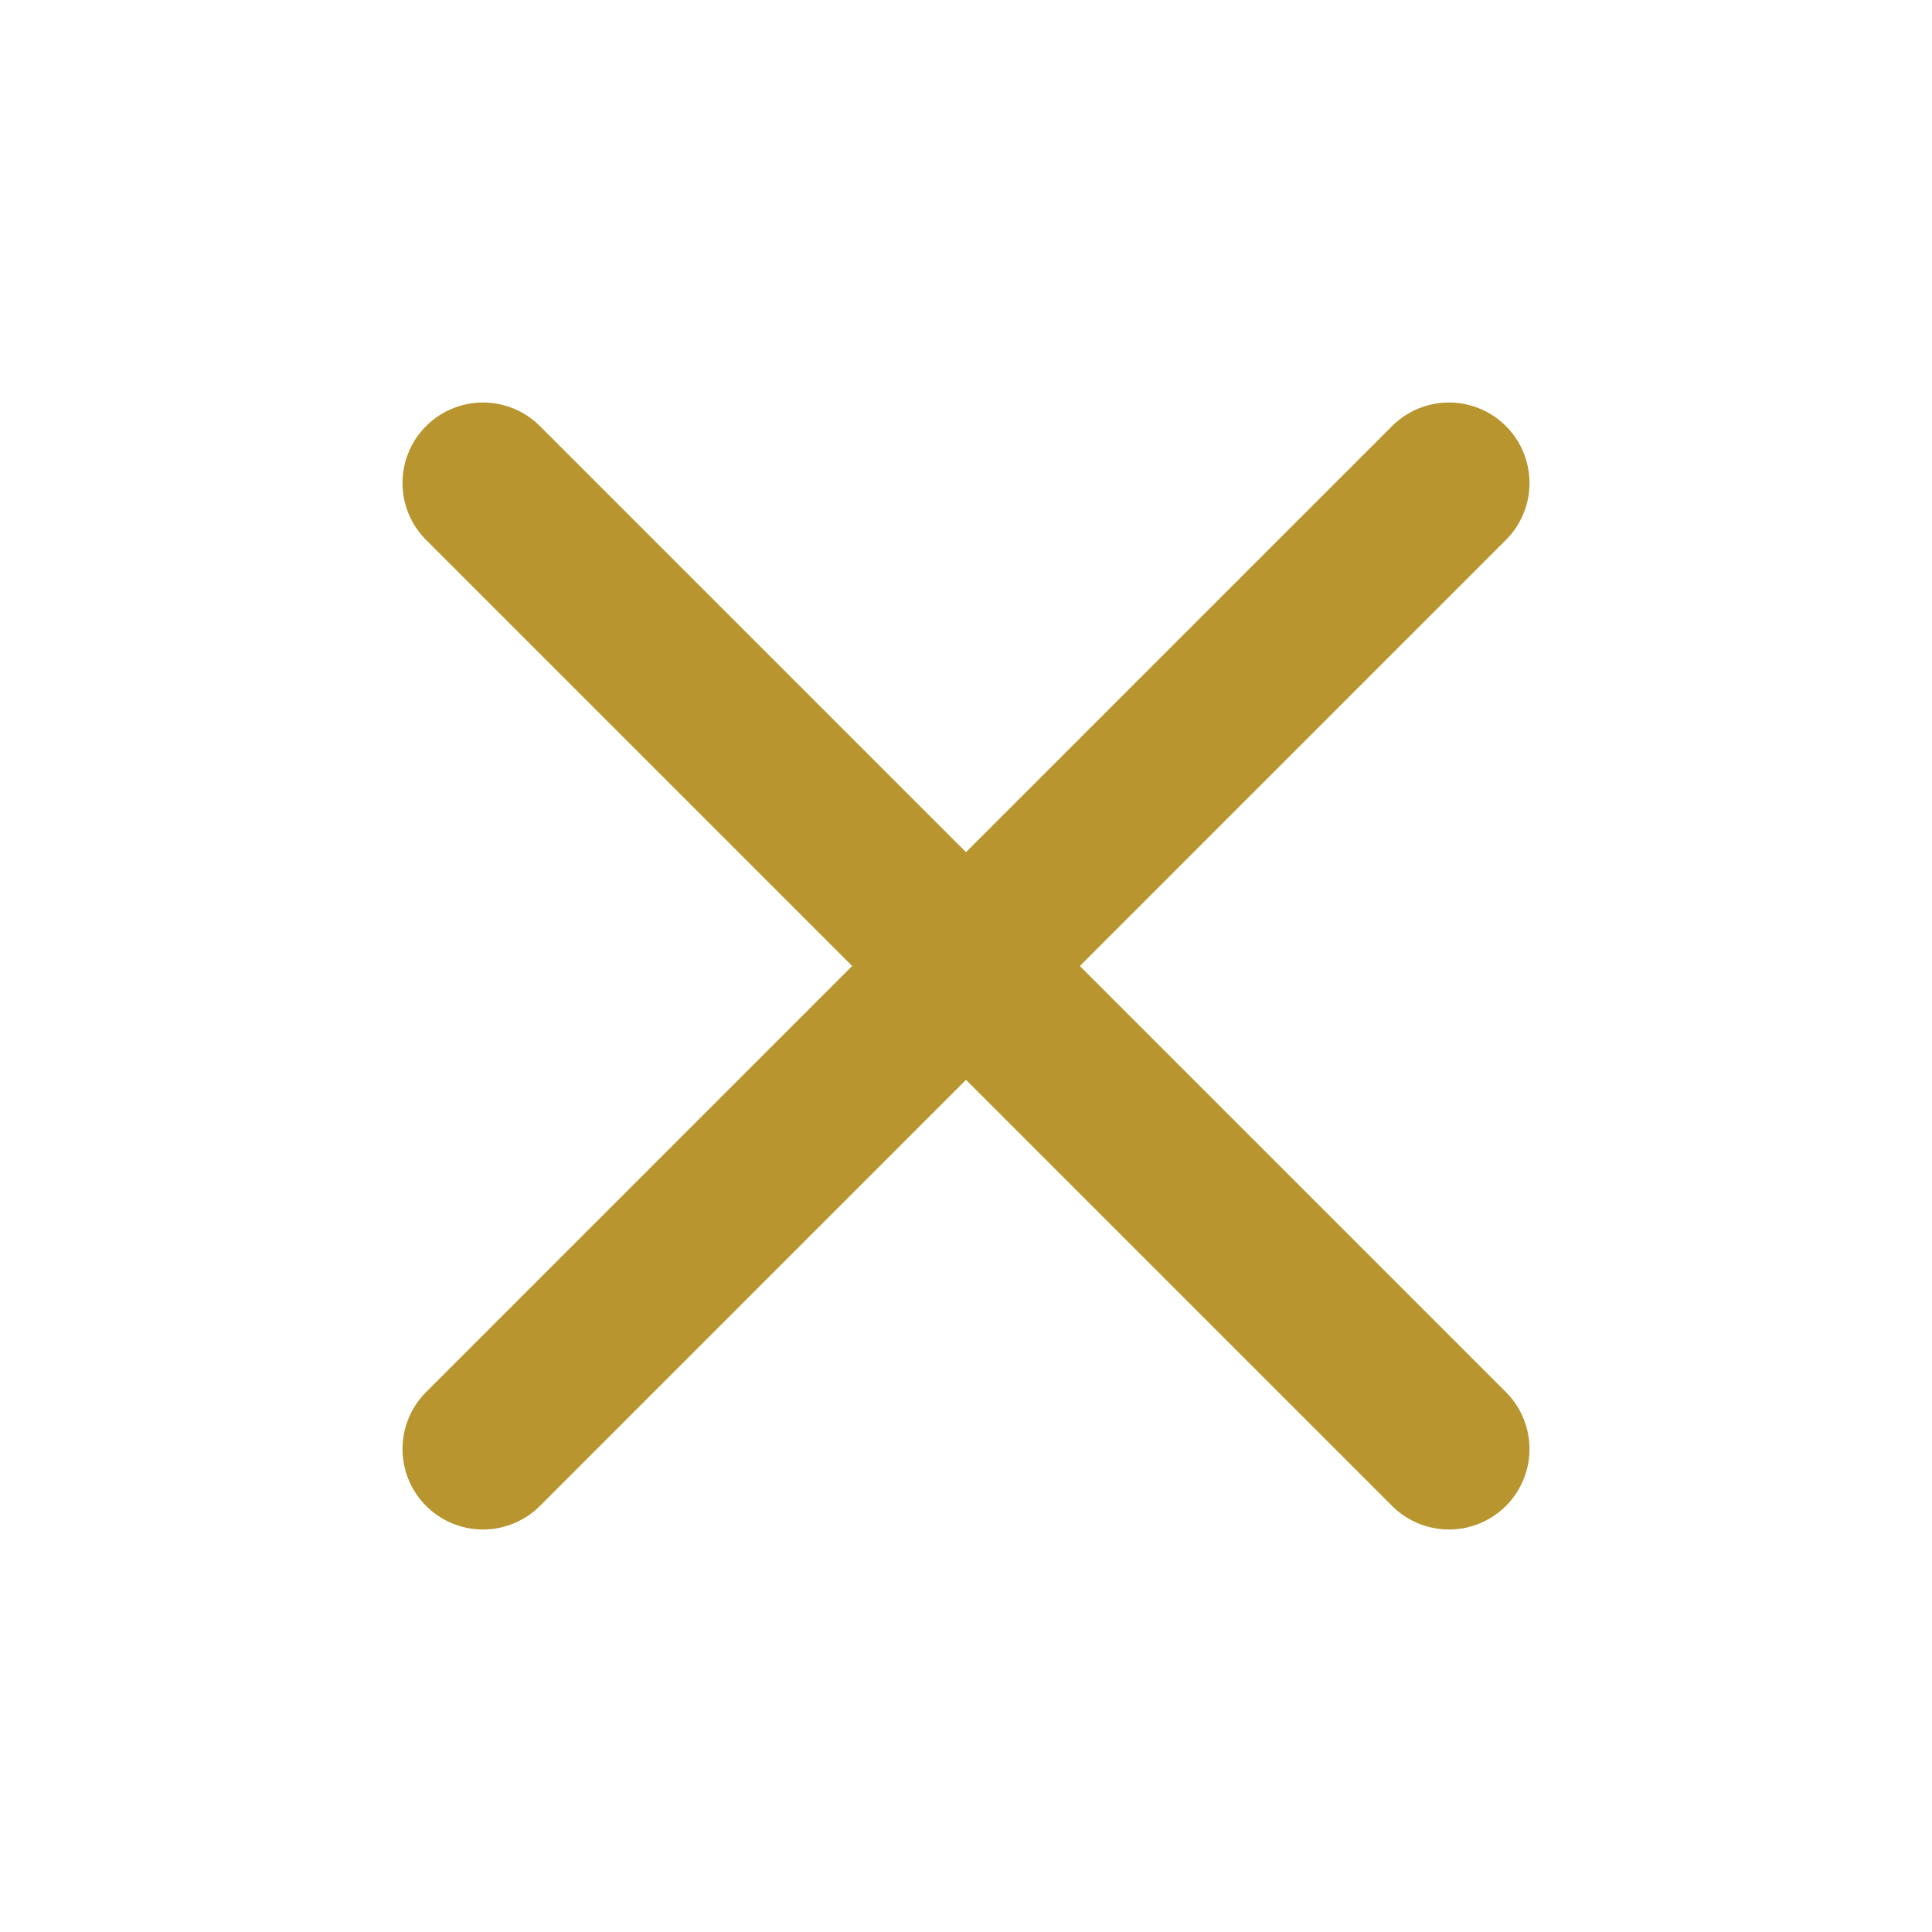
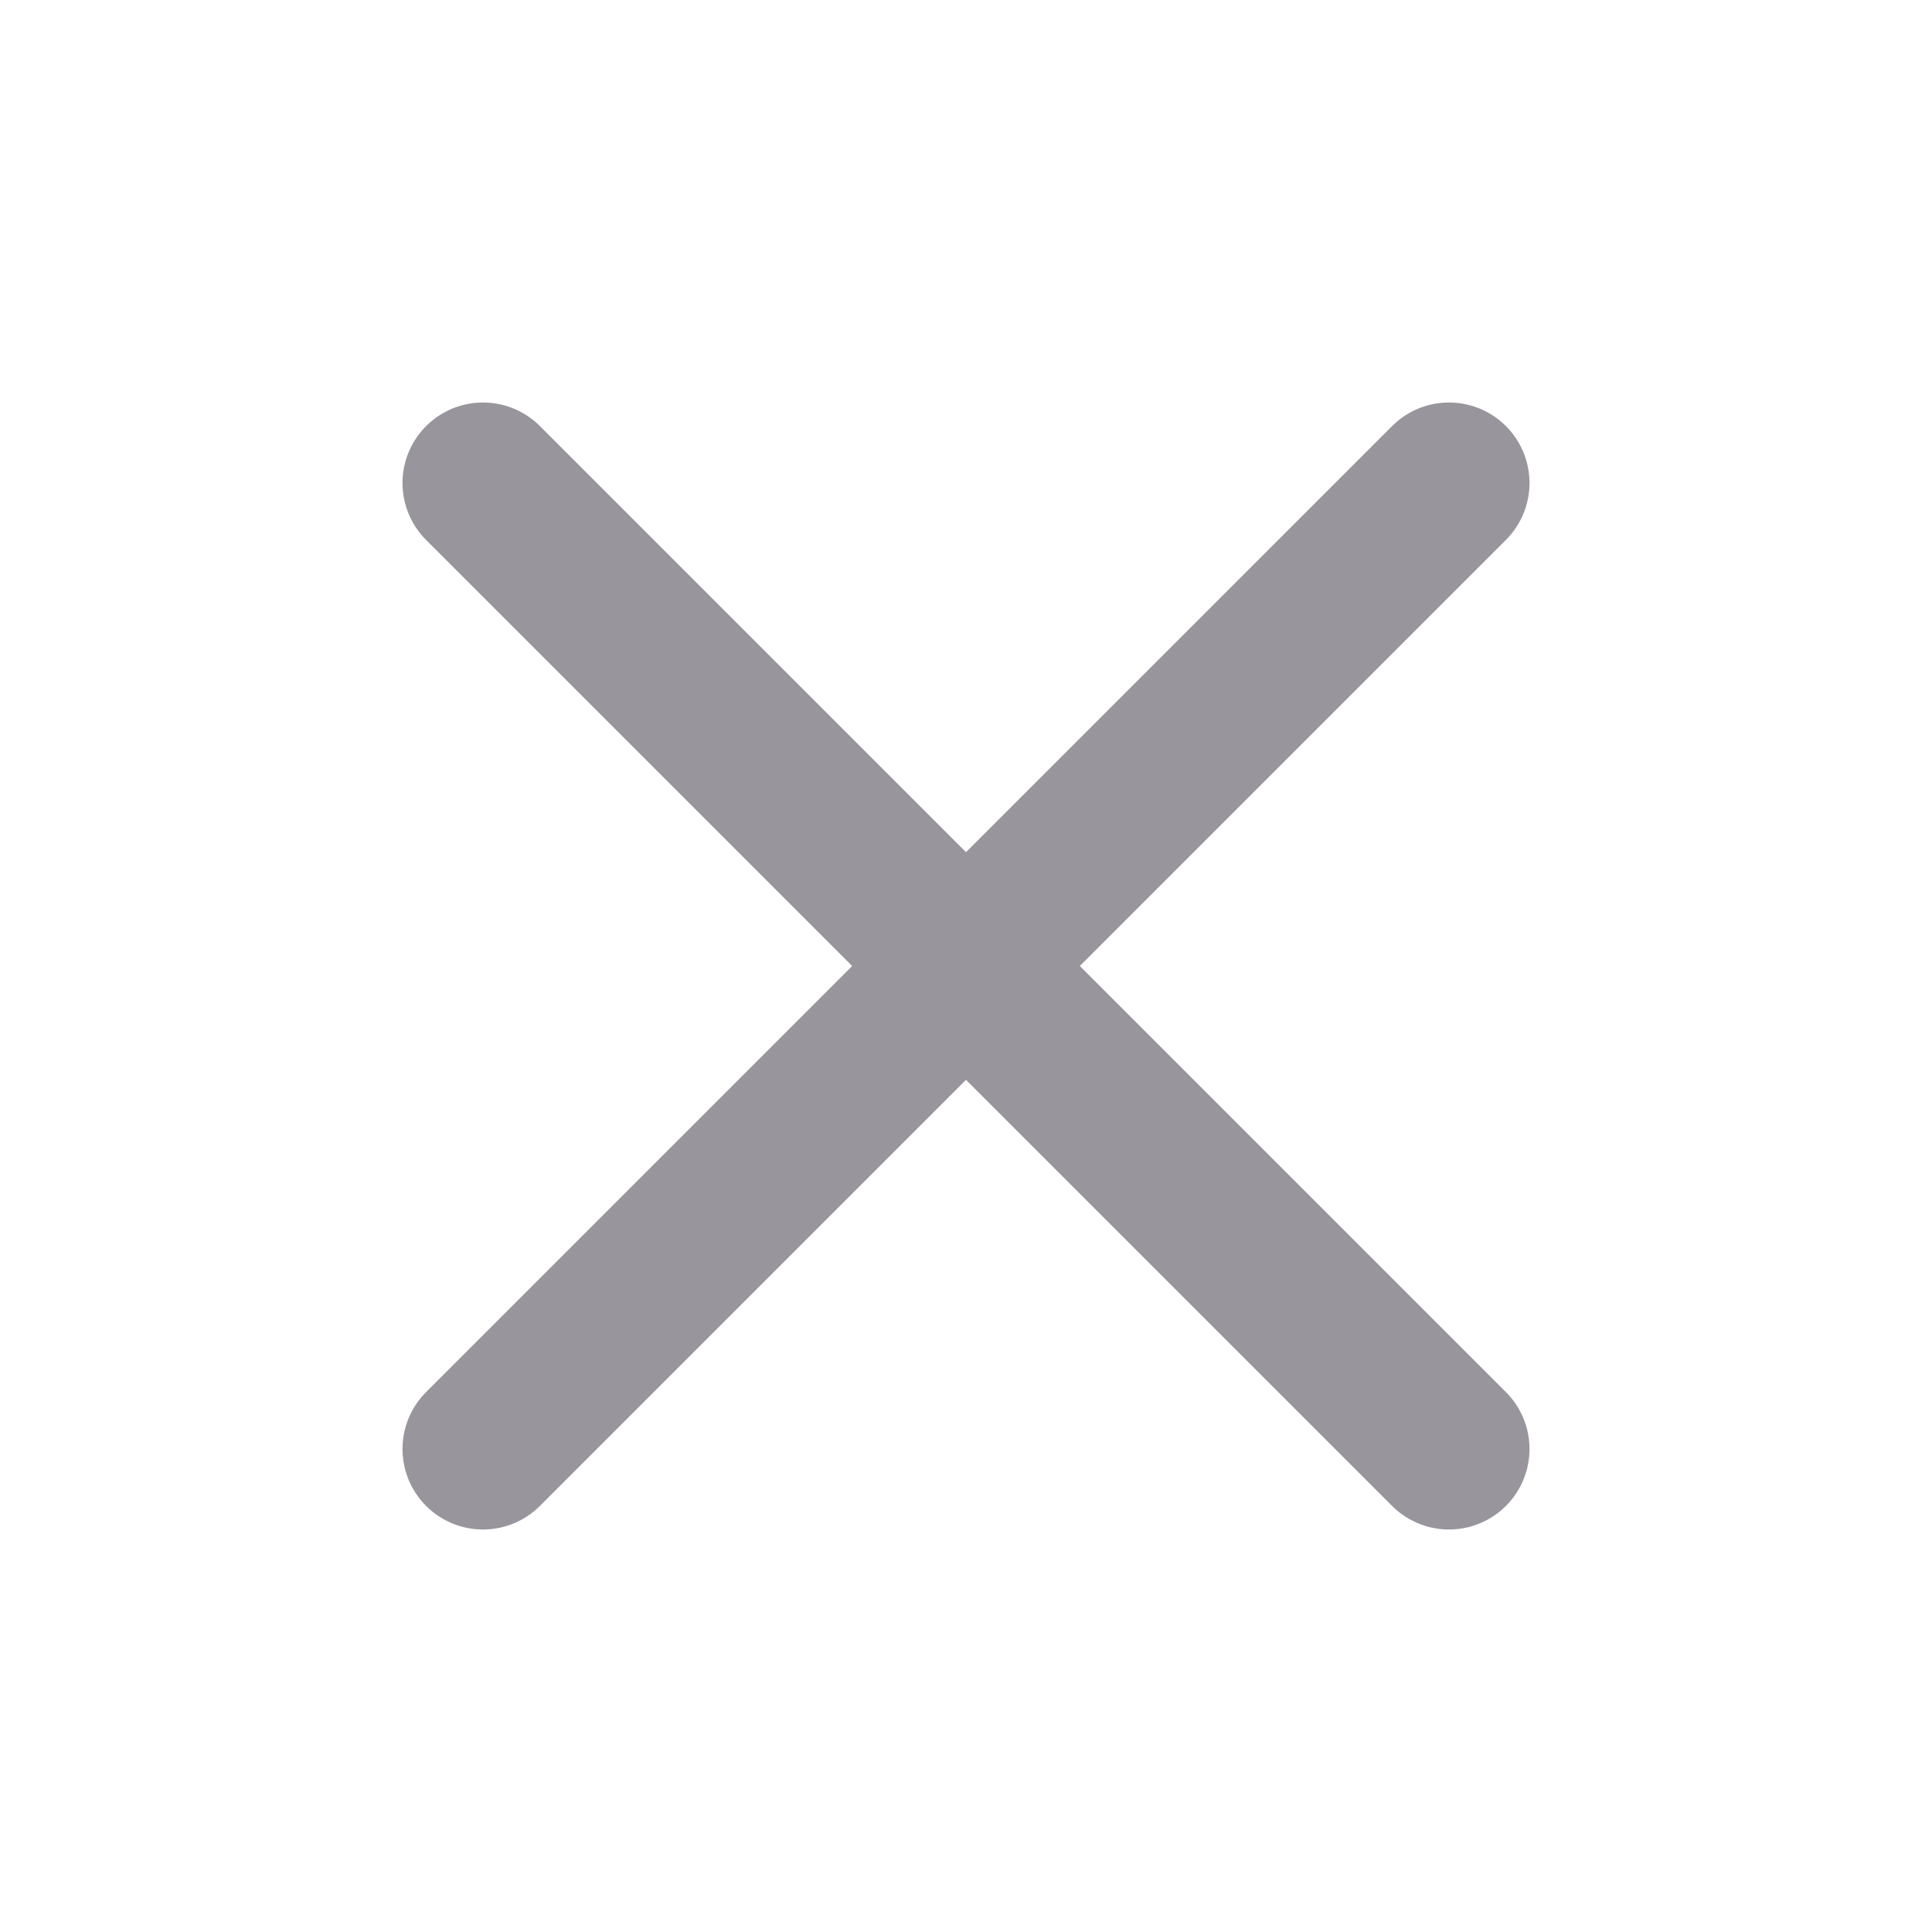
- <svg xmlns="http://www.w3.org/2000/svg" width="24" height="24" viewBox="0 0 24 24" fill="none" stroke="#b8952e" stroke-width="2" stroke-linecap="round" stroke-linejoin="round" class="lucide lucide-x">
+ <svg xmlns="http://www.w3.org/2000/svg" width="20" height="20" viewBox="0 0 24 24" fill="none" stroke="#98959D" stroke-width="2" stroke-linecap="round" stroke-linejoin="round" class="lucide lucide-x">
  <path d="M18 6 6 18" />
  <path d="m6 6 12 12" />
</svg>
